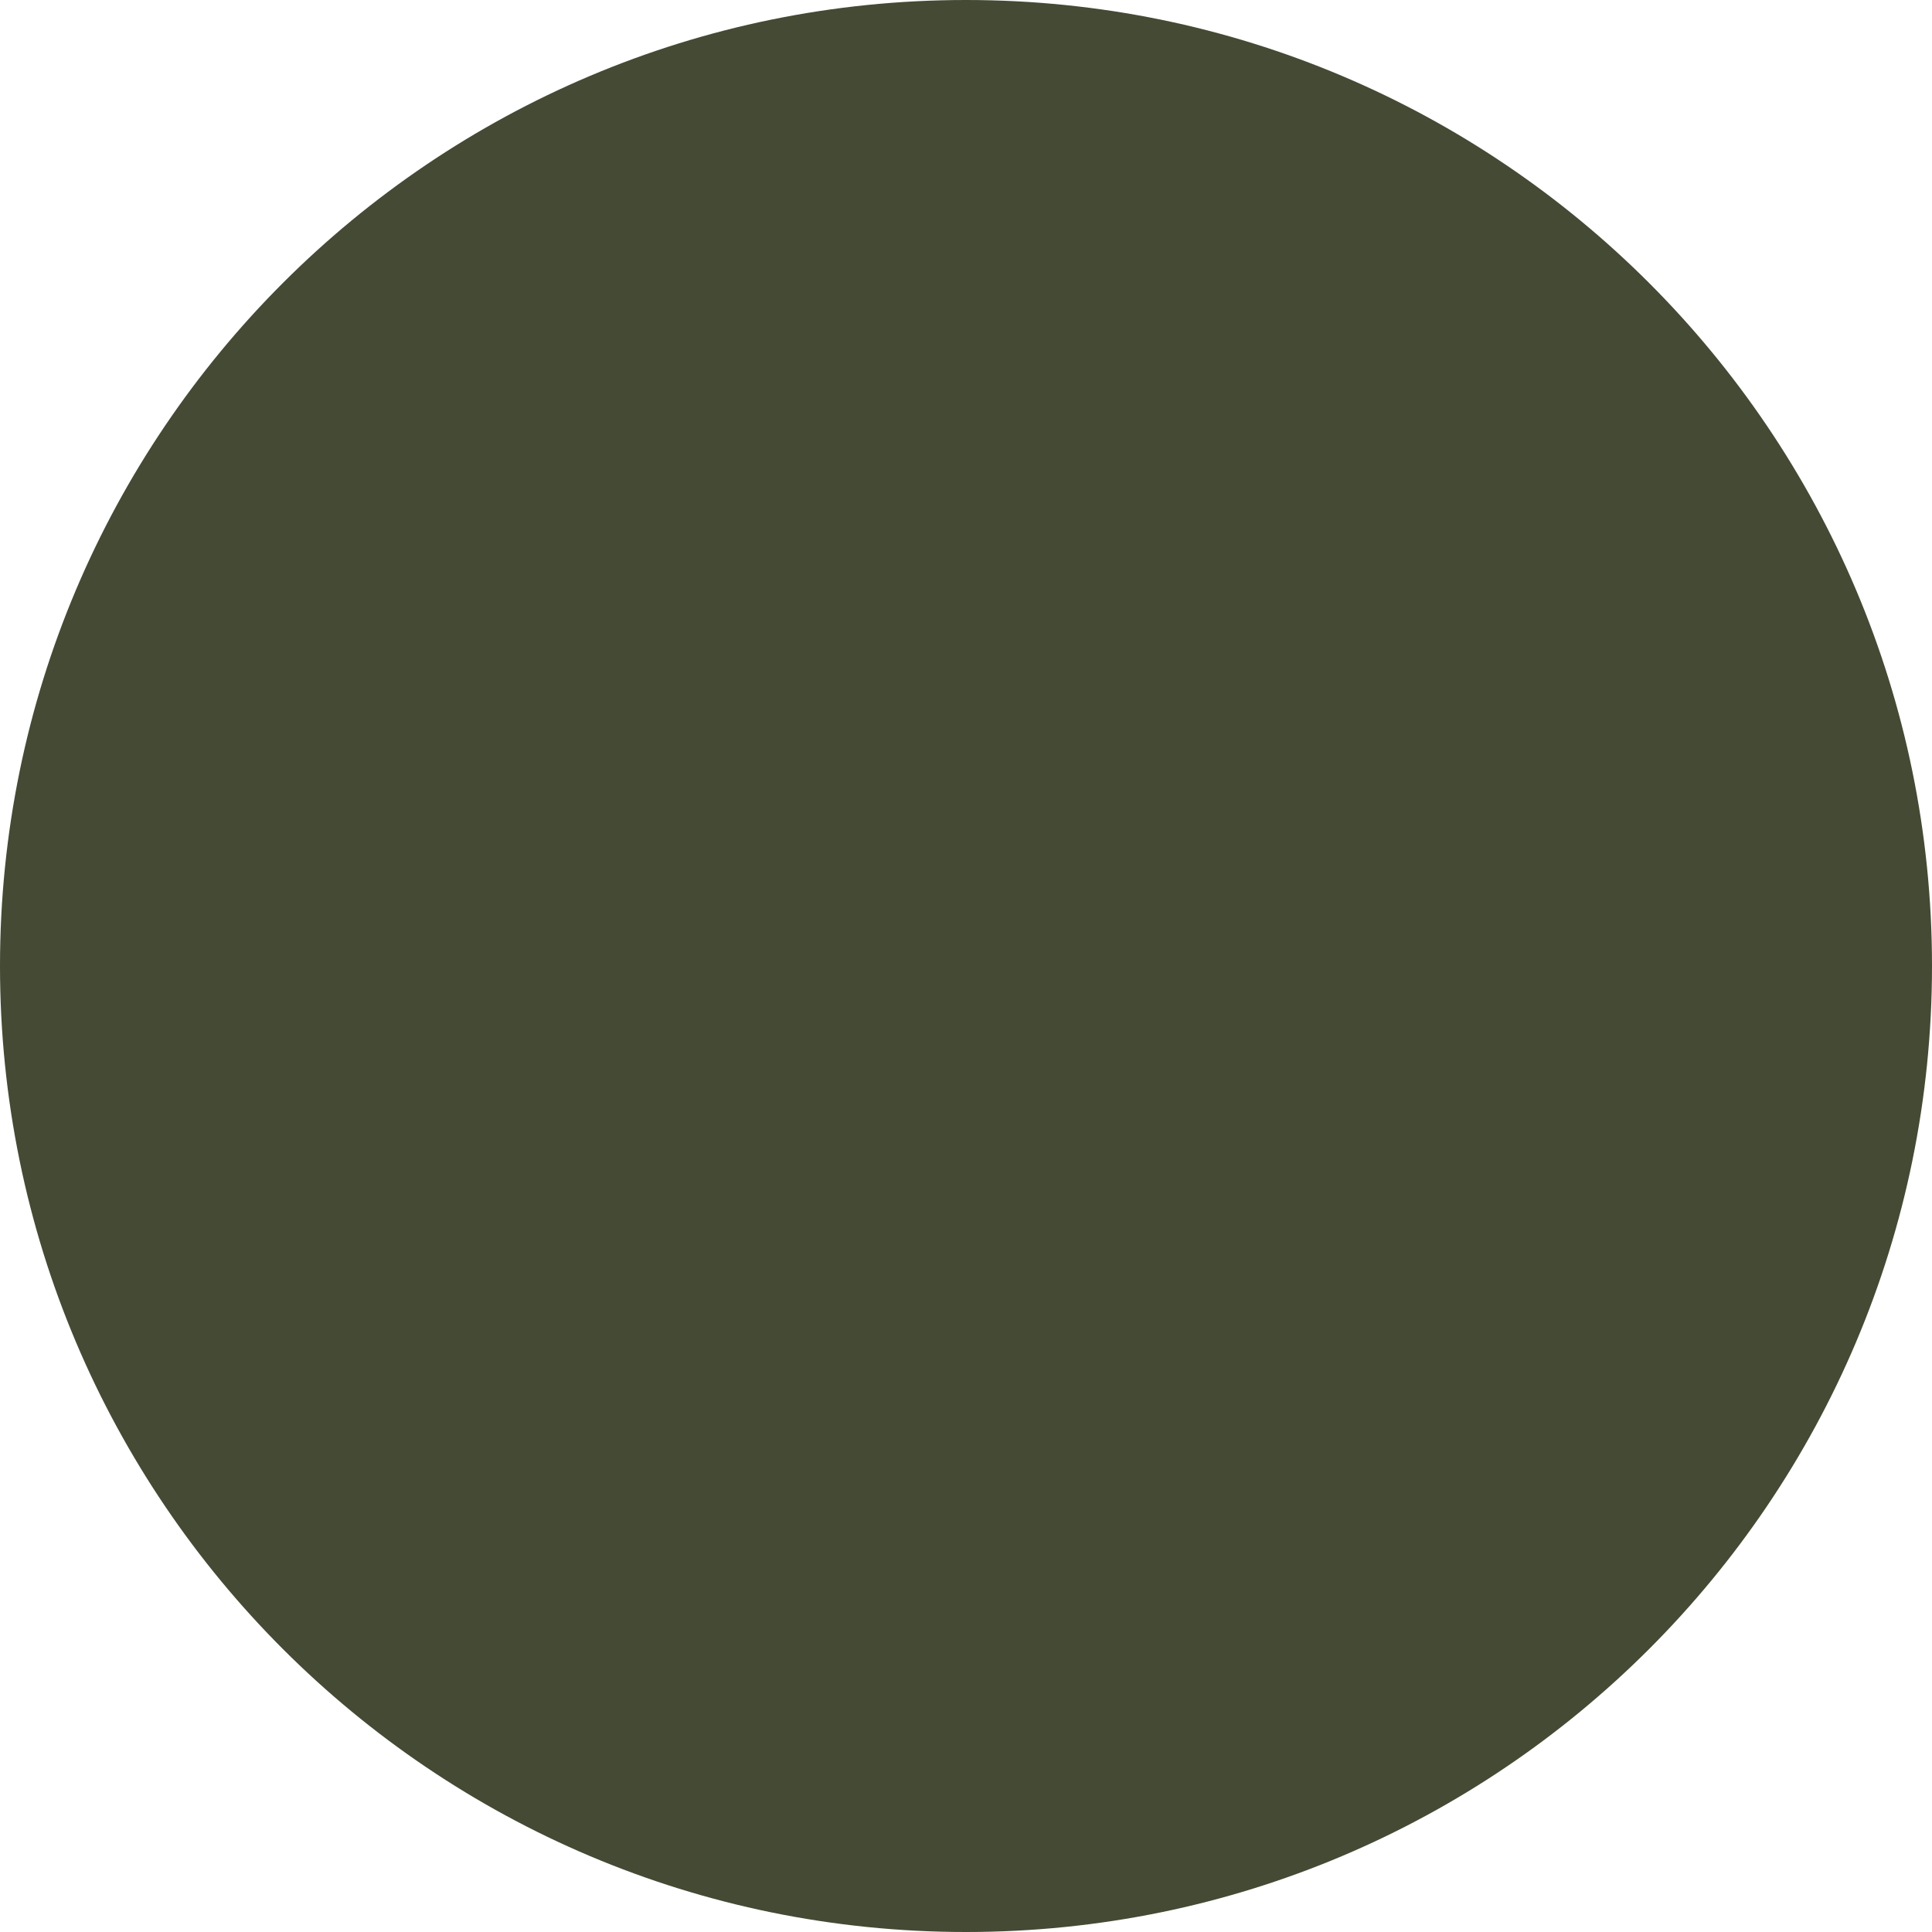
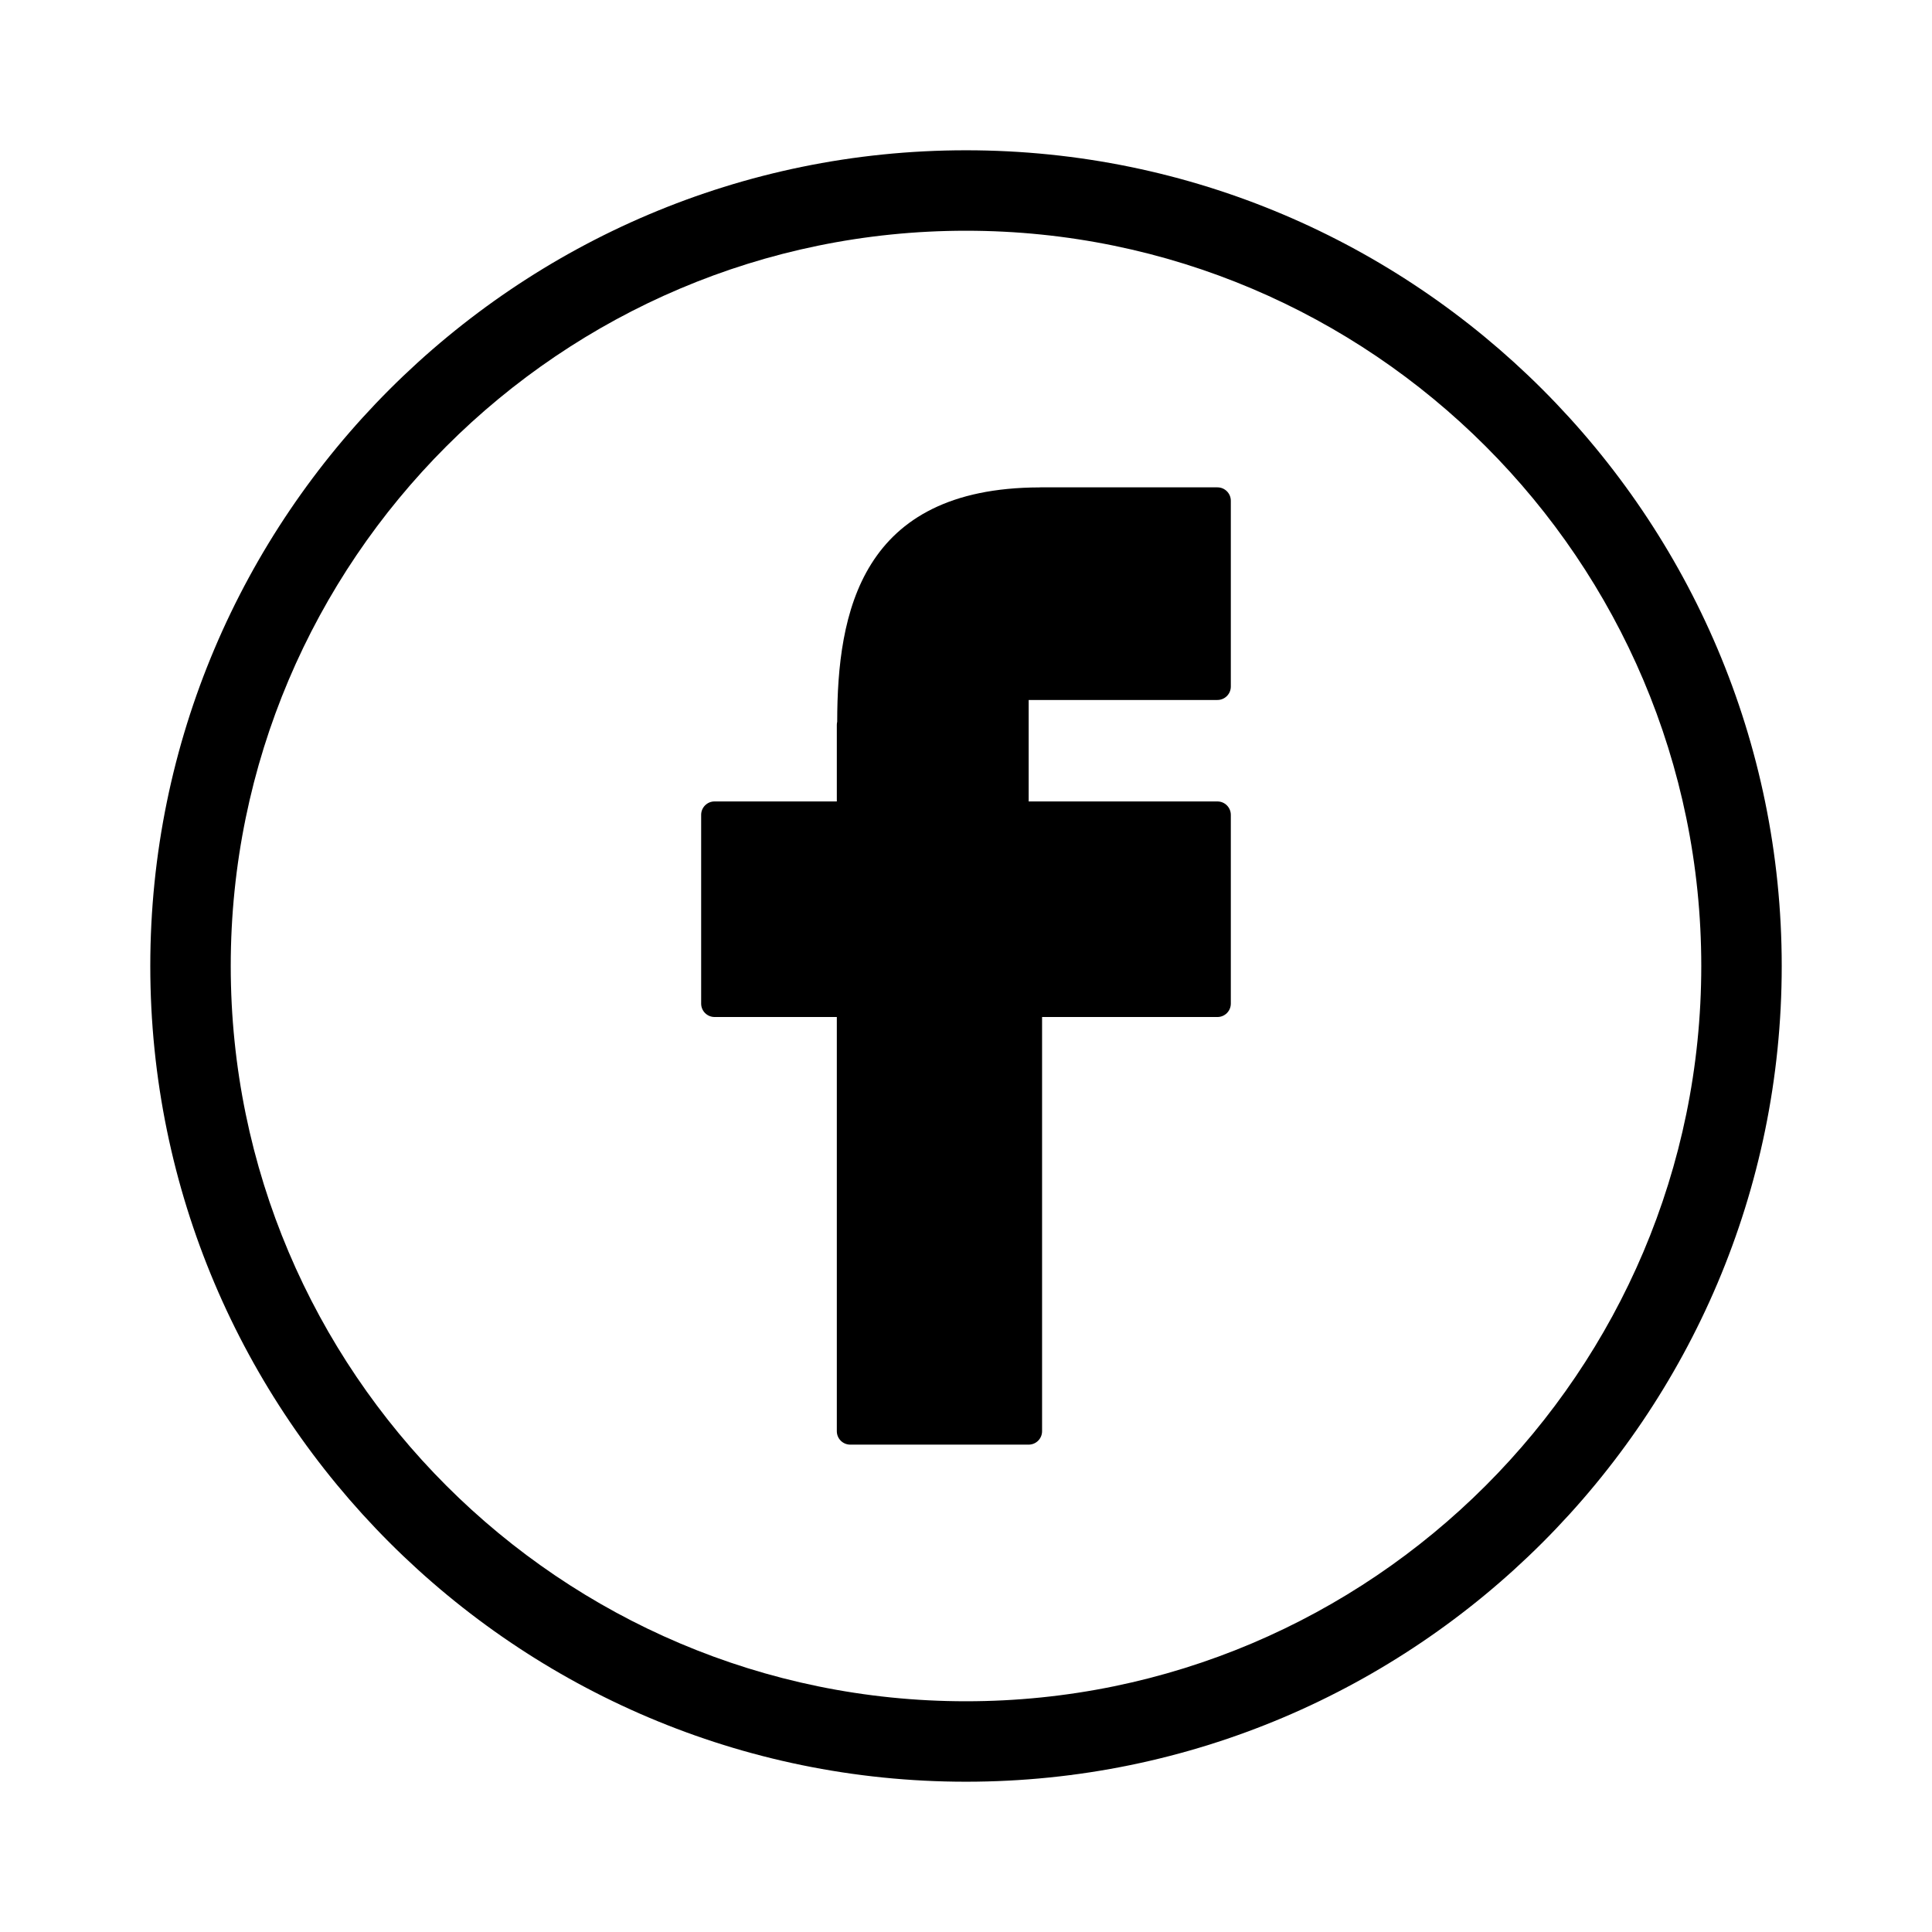
- <svg xmlns="http://www.w3.org/2000/svg" width="33" height="33" viewBox="0 0 33 33" fill="none">
-   <path fill-rule="evenodd" clip-rule="evenodd" d="M16.5 33C25.613 33 33 25.613 33 16.5C33 7.387 25.613 0 16.5 0C7.387 0 0 7.387 0 16.5C0 25.613 7.387 33 16.5 33Z" fill="#444A34" />
+ <svg xmlns="http://www.w3.org/2000/svg" width="33" height="33" enable-background="new 0 0 144.083 144" viewBox="0 0 144.083 144">
+   <path d="M72.041,11.166c-33.543,0-60.833,27.29-60.833,60.834c0,33.545,27.29,60.834,60.833,60.834  c33.544,0,60.835-27.289,60.835-60.834C132.875,38.456,105.584,11.166,72.041,11.166z M72.041,126.834  c-30.235,0-54.833-24.598-54.833-54.834c0-30.235,24.598-54.834,54.833-54.834c30.235,0,54.835,24.599,54.835,54.834  C126.875,102.236,102.276,126.834,72.041,126.834z" />
+   <path d="M90.792,36.304H77.596c-0.031,0-0.061,0.001-0.09,0.004c-13.323,0.042-15.063,9.345-15.07,17.476  c-0.018,0.076-0.028,0.154-0.028,0.235v5.708h-9.118c-0.552,0-1,0.448-1,1v14.077c0,0.553,0.448,1,1,1h9.118v30.891  c0,0.553,0.448,1,1,1h13.307c0.553,0,1-0.447,1-1V75.805h13.076c0.553,0,1-0.447,1-1V60.728c0-0.552-0.447-1-1-1H76.715v-7.567  h14.076c0.553,0,1-0.448,1-1V37.304C91.792,36.752,91.344,36.304,90.792,36.304z" />
</svg>
